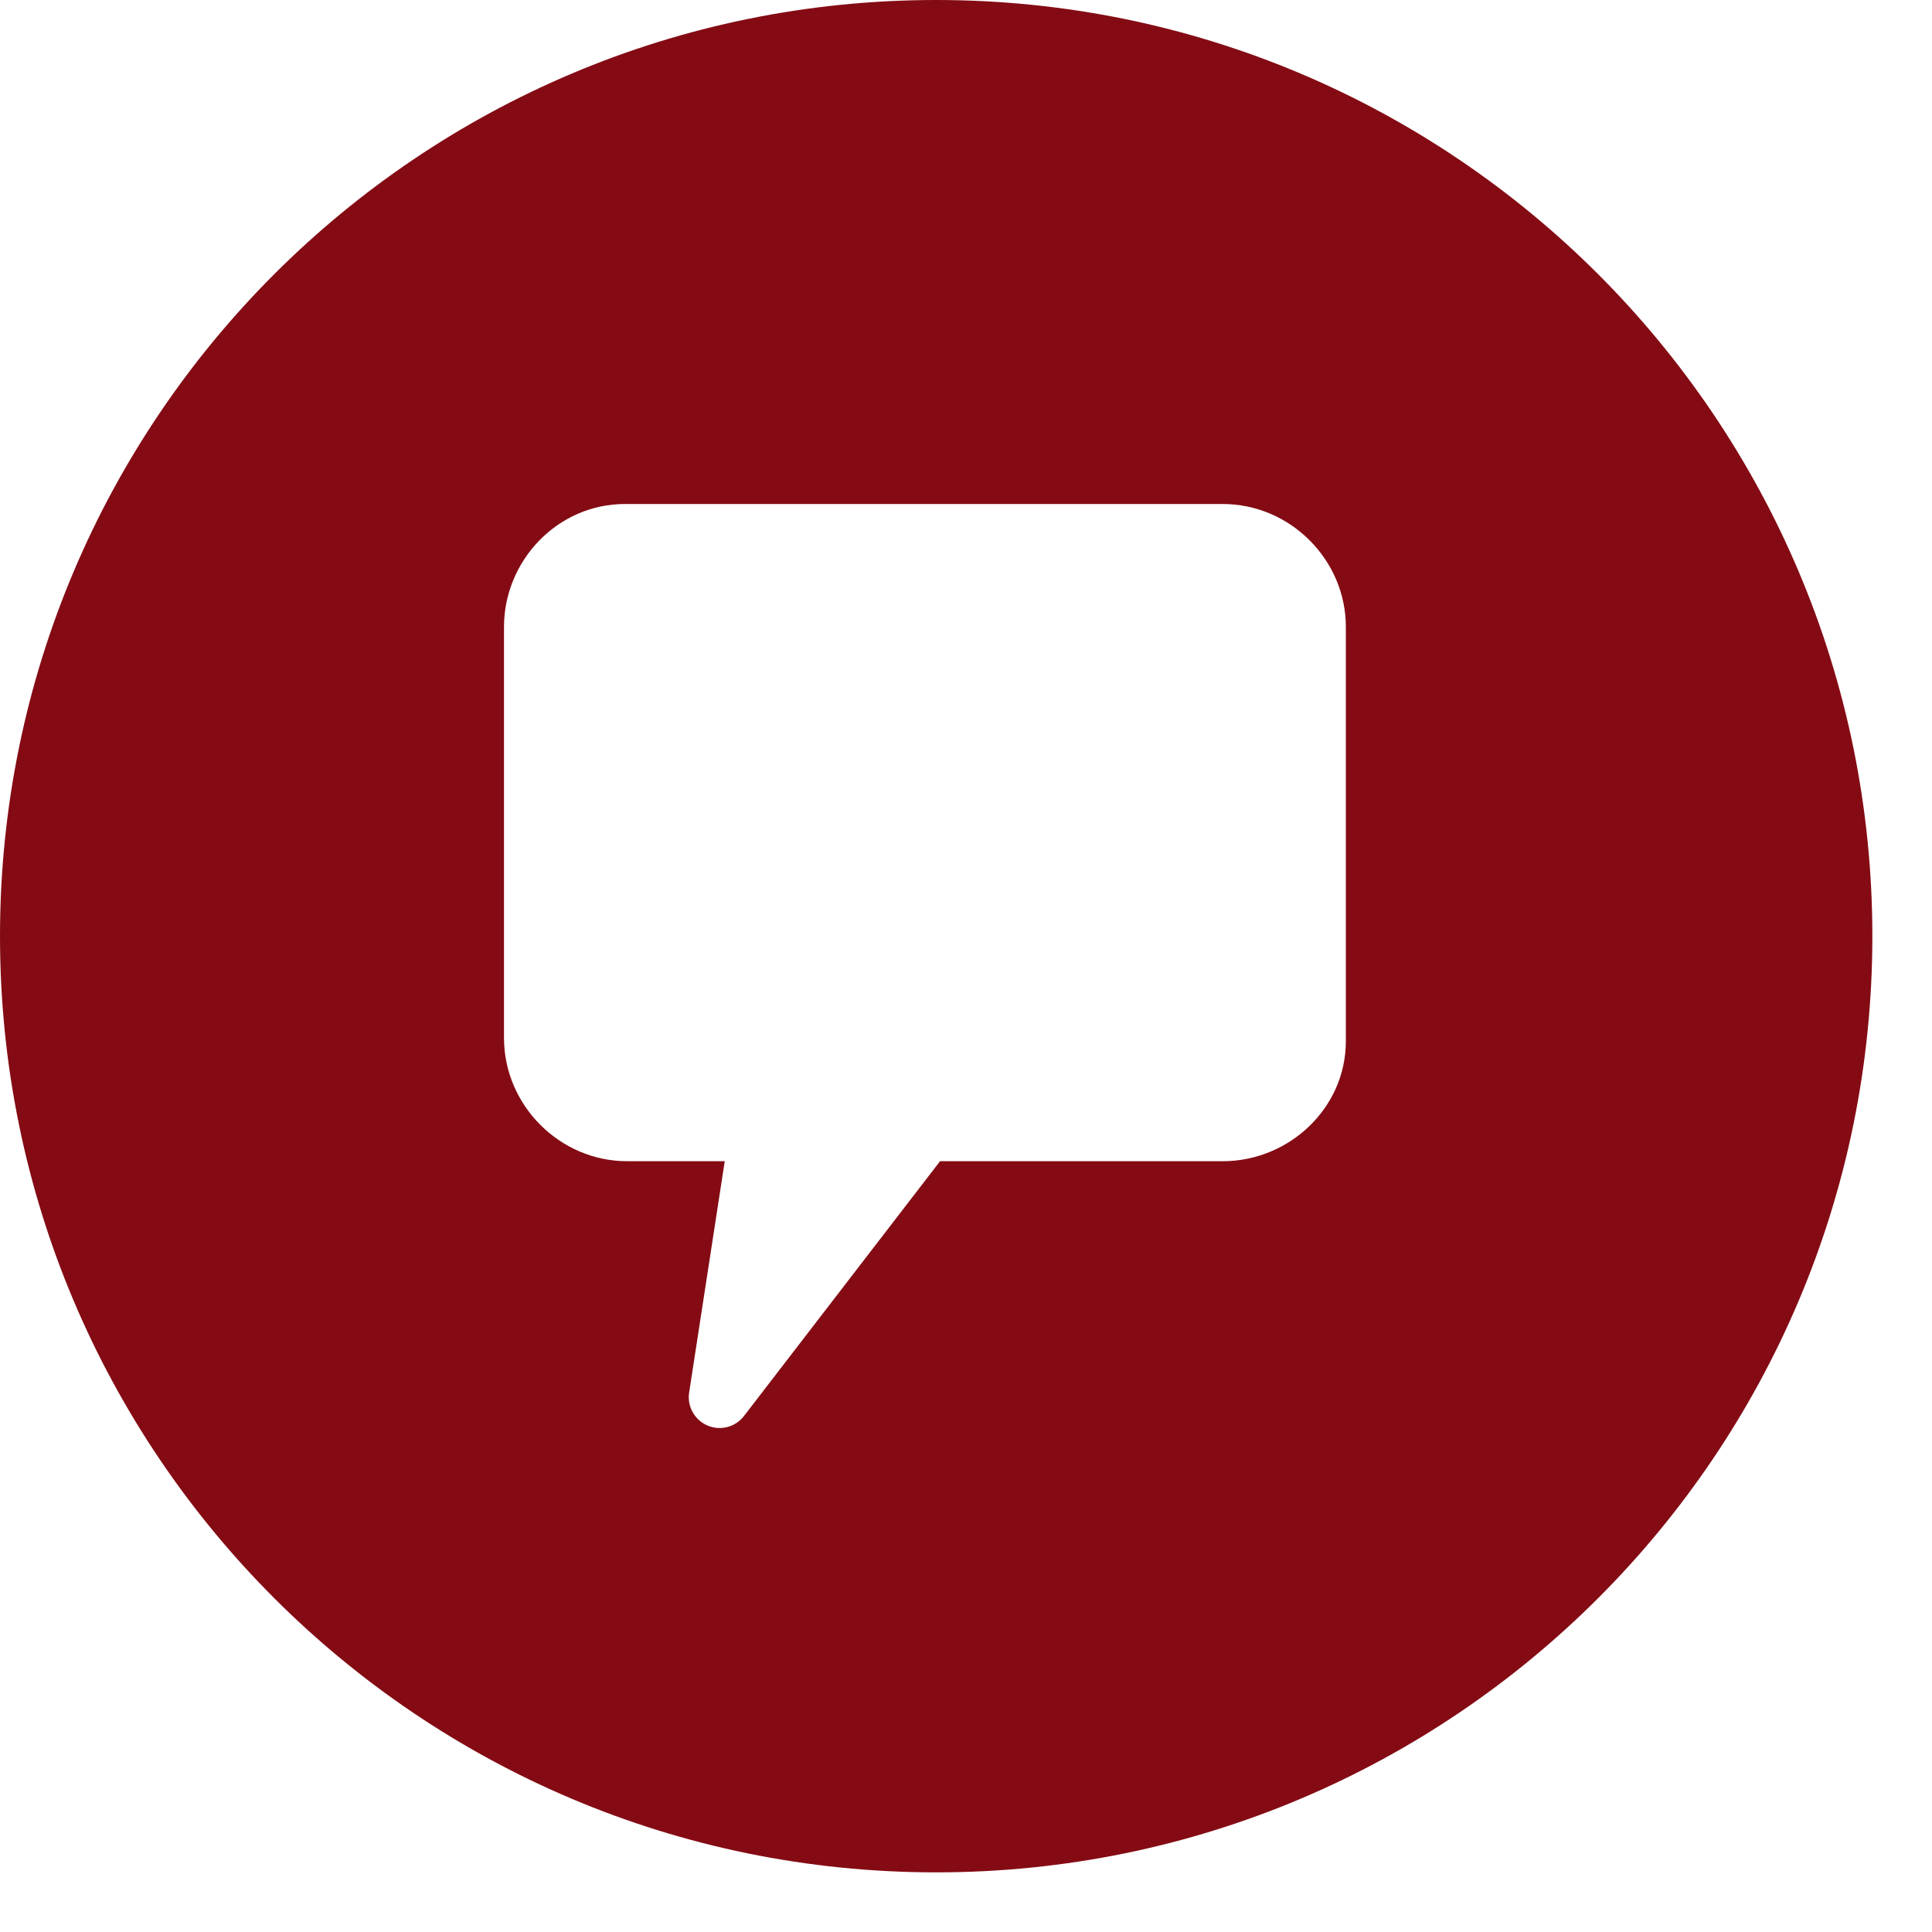
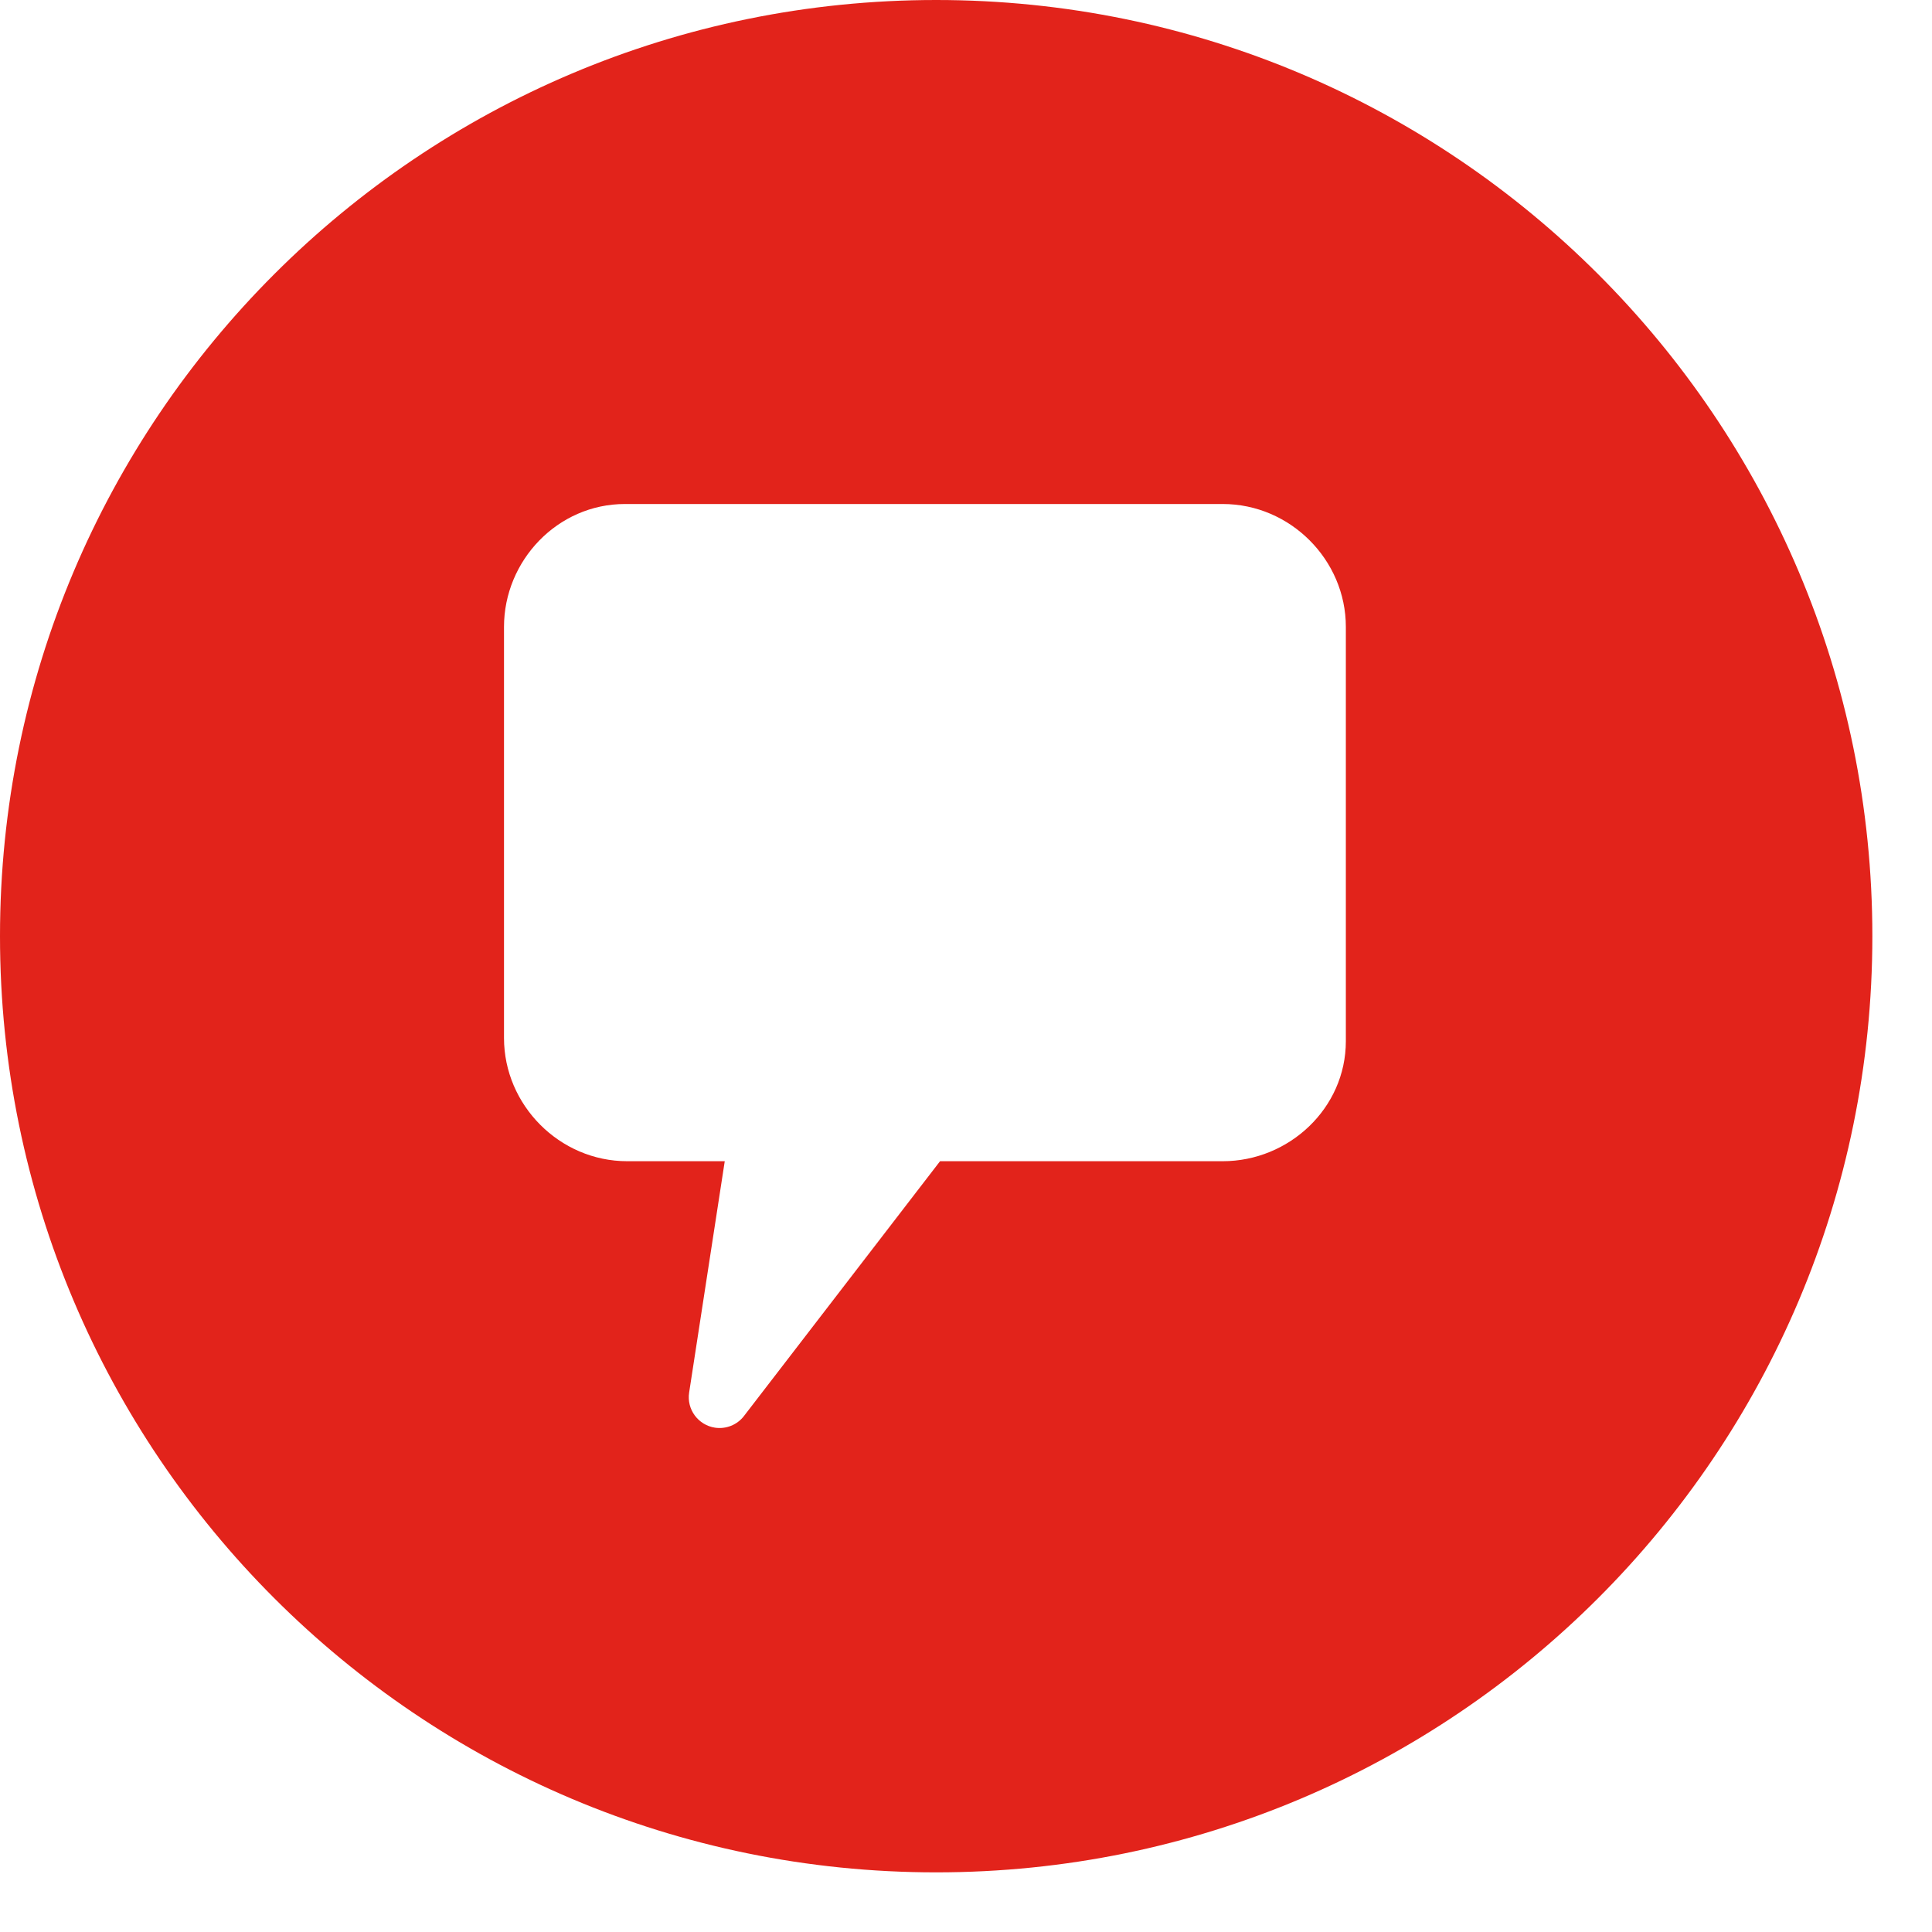
<svg xmlns="http://www.w3.org/2000/svg" width="23px" height="23px" viewBox="0 0 23 23" version="1.1">
  <defs />
  <g id="Desktop" stroke="none" stroke-width="1" fill="none" fill-rule="evenodd">
-     <g id="01_Home" transform="translate(-692, -30)" fill="#840B14">
+     <g id="01_Home" transform="translate(-692, -30)" fill="#E2231B">
      <g id="Group-23" transform="translate(250, -1)">
        <g id="Group-20" transform="translate(287, 30)">
          <g id="Group-22" transform="translate(155, 1)">
            <path d="M7.44,6 C6.636,6 6,6.676 6,7.463 L6,12.357 C6,13.155 6.661,13.824 7.467,13.824 L8.628,13.824 L8.204,16.578 C8.173,16.778 8.311,16.965 8.511,16.996 C8.643,17.016 8.776,16.963 8.857,16.857 L11.191,13.824 L14.556,13.824 C15.345,13.824 16.022,13.193 16.022,12.395 L16.022,7.463 C16.022,6.665 15.36,6 14.556,6 L7.44,6 L7.44,6 Z M11.145,0 C4.99,0 0,4.99 0,11.145 C0,17.3 4.99,22.29 11.145,22.29 C17.3,22.29 22.29,17.3 22.29,11.145 C22.29,4.99 17.3,0 11.145,0 L11.145,0 Z" id="Fill-1" />
          </g>
        </g>
      </g>
    </g>
  </g>
</svg>
